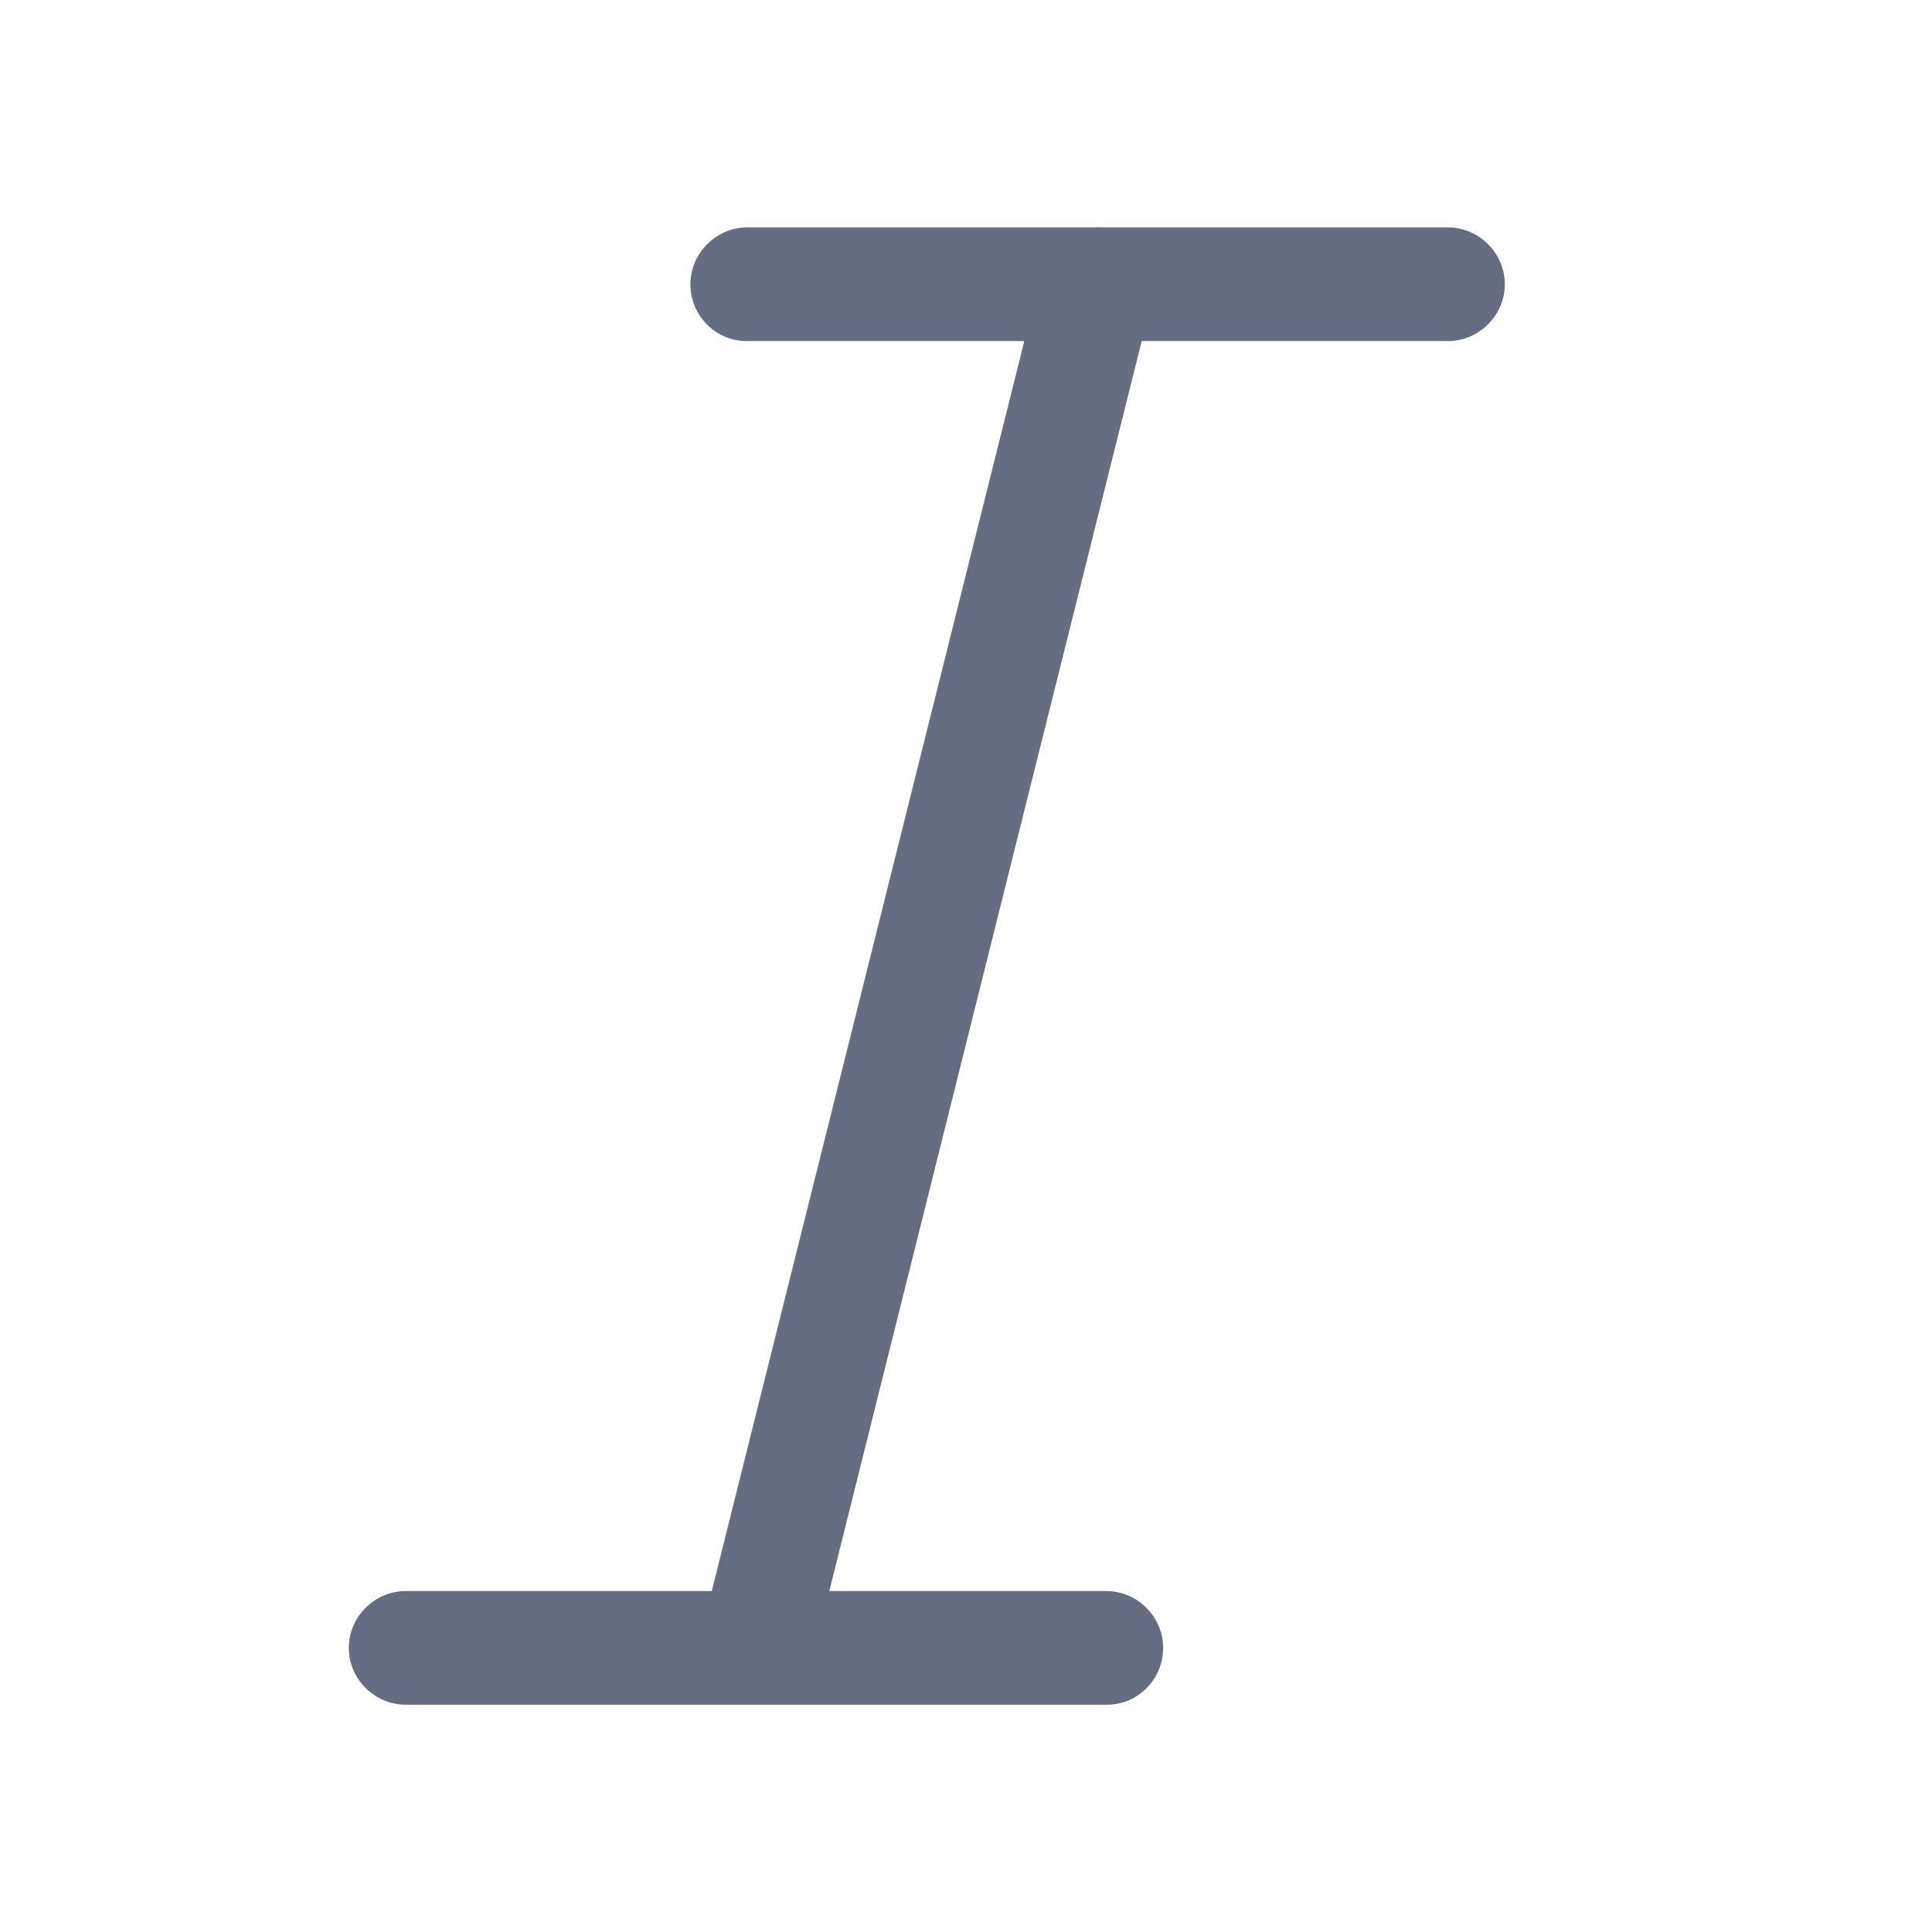
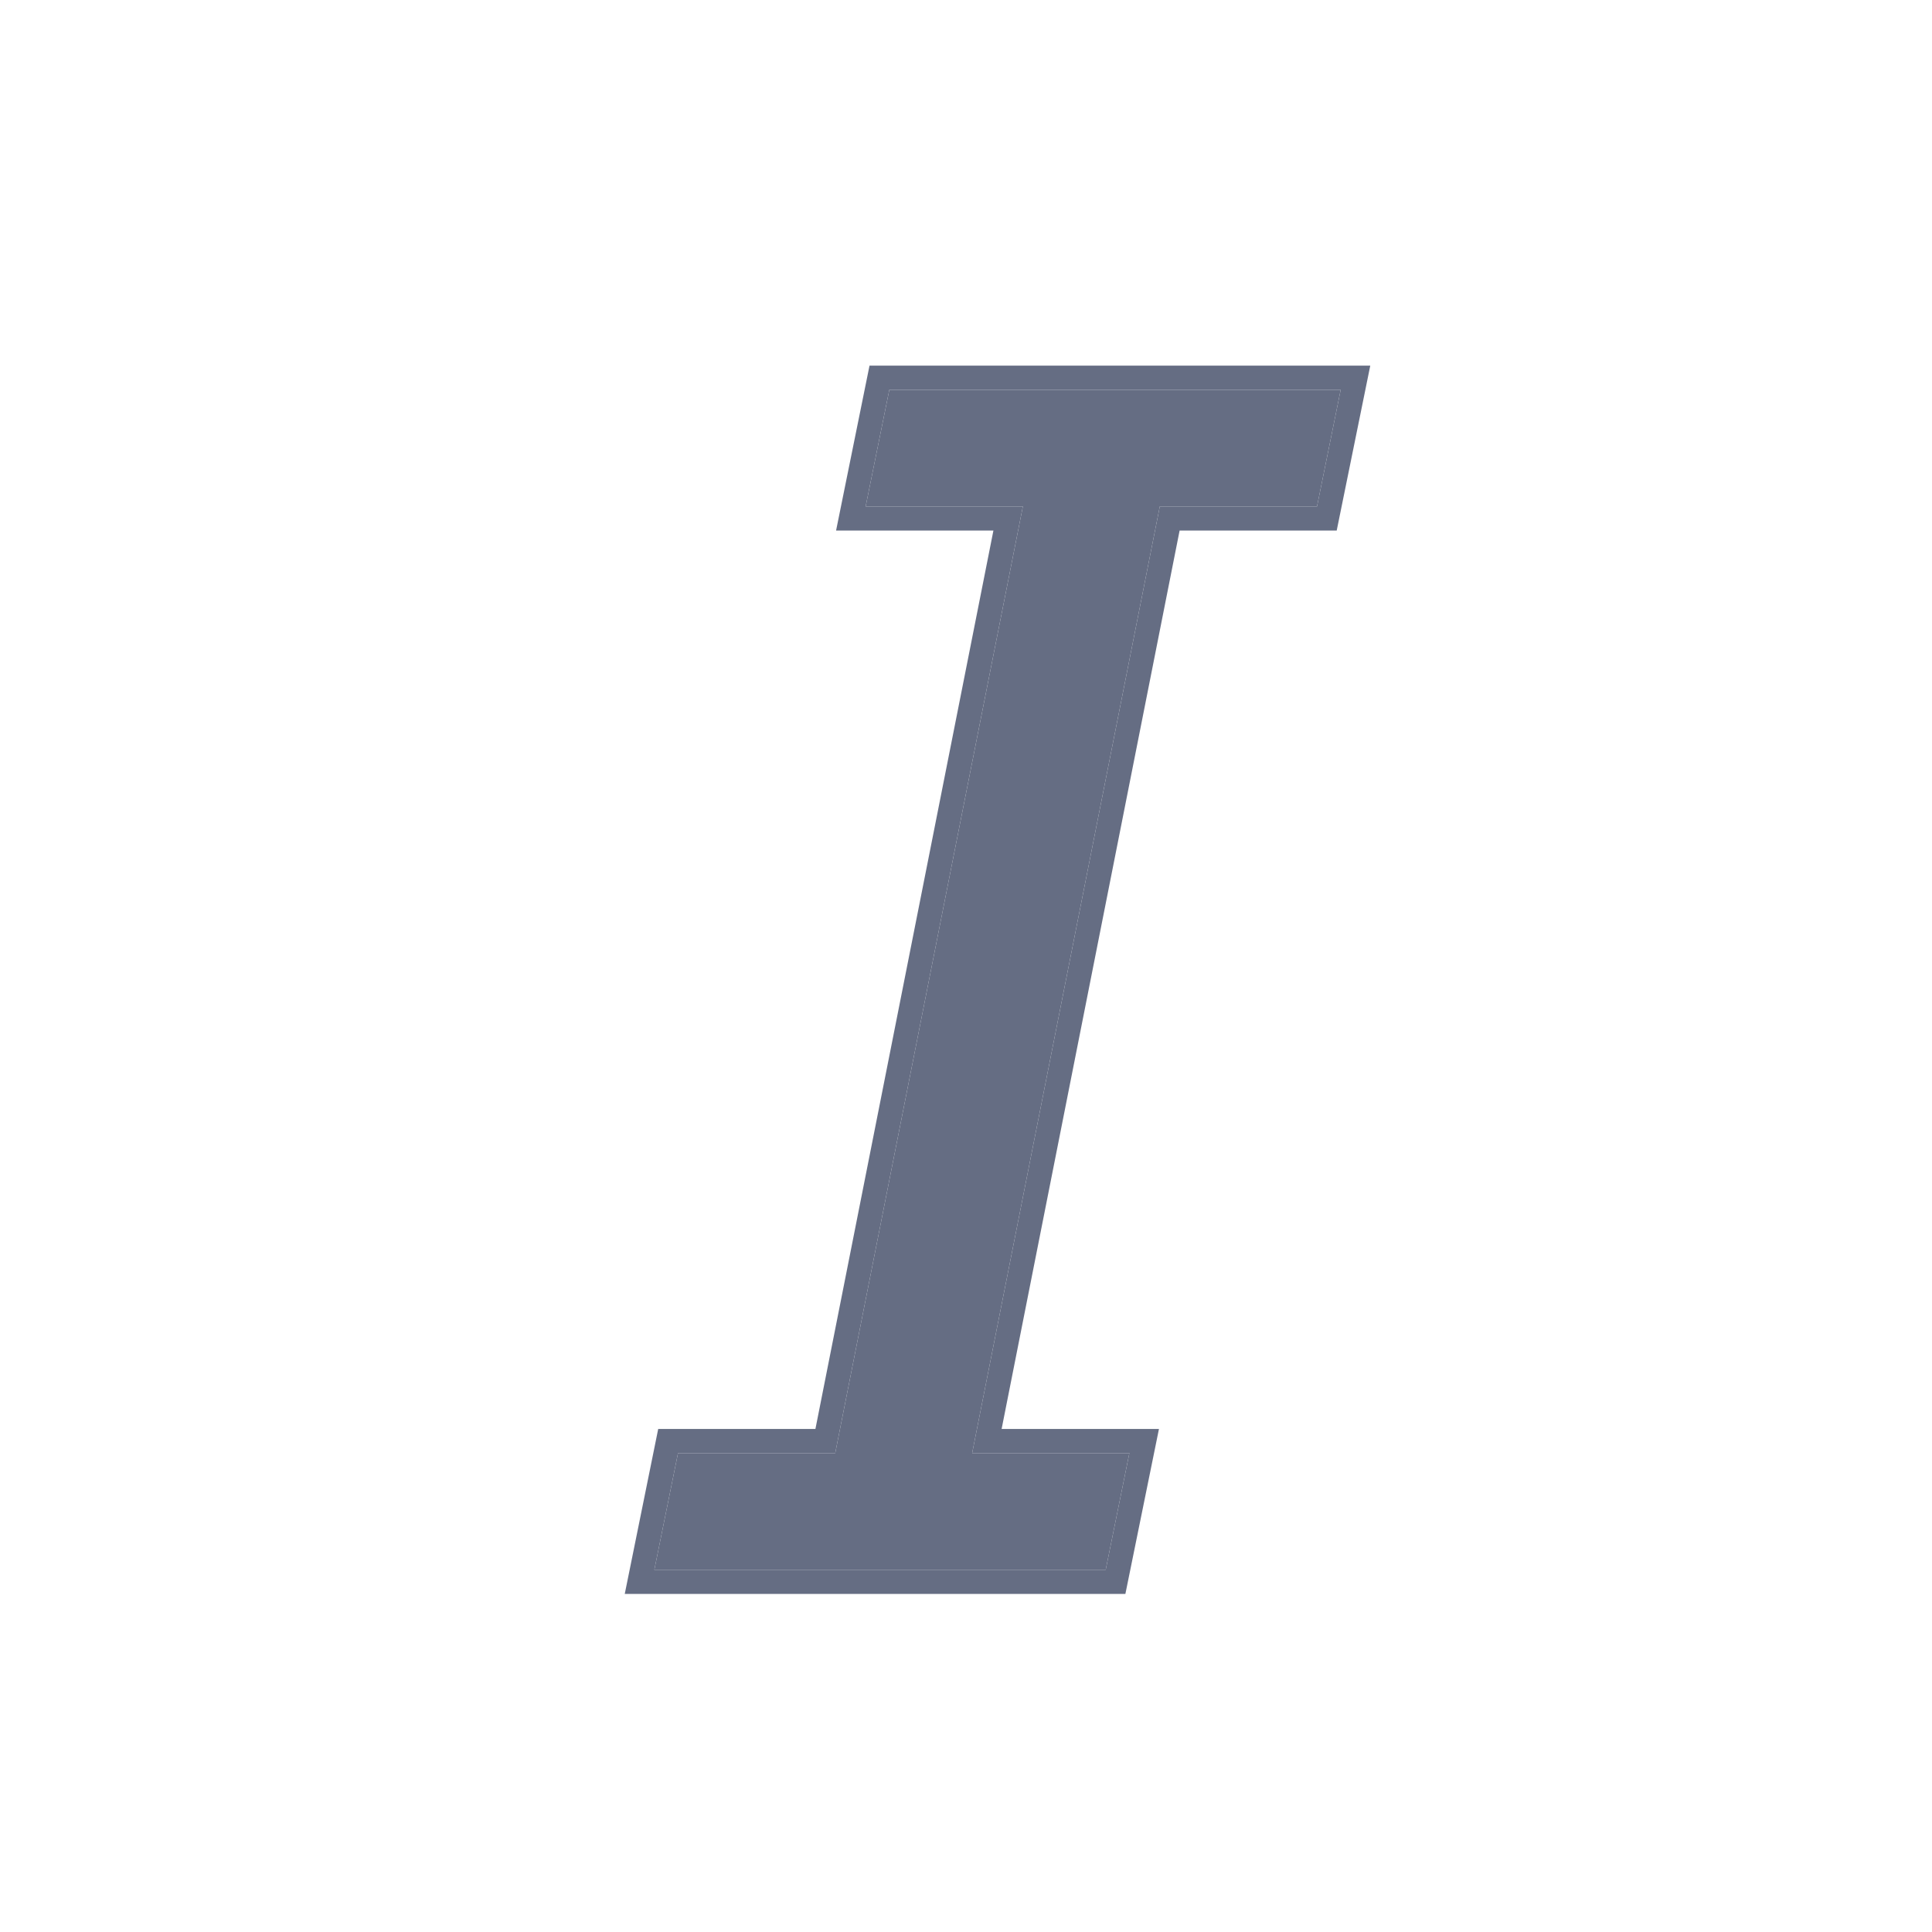
- <svg xmlns="http://www.w3.org/2000/svg" width="17" height="17" viewBox="0 0 17 17" fill="none">
-   <path d="M6.263 14L9.013 3.001H6.569C6.295 3.001 6.075 2.775 6.075 2.501C6.075 2.228 6.302 2.001 6.575 2.001H9.615C9.64 2 9.666 1.999 9.692 2.001H12.741C13.014 2.001 13.241 2.228 13.241 2.501C13.241 2.775 13.014 3.001 12.741 3.001H10.046L7.297 14H9.735C10.008 14 10.235 14.227 10.235 14.5C10.235 14.773 10.015 15 9.742 15H3.569C3.296 15 3.069 14.773 3.069 14.5C3.069 14.227 3.296 14 3.569 14H6.263Z" fill="#656D83" />
+ <svg xmlns="http://www.w3.org/2000/svg" width="16" height="16" viewBox="0 0 16 16" fill="none">
+   <path d="M5.419 13L5.615 12.034H6.917L8.471 4.194H7.169L7.365 3.228H11.103L10.907 4.194H9.605L8.051 12.034H9.353L9.157 13H5.419Z" fill="#656D83" />
+   <path fill-rule="evenodd" clip-rule="evenodd" d="M5.174 13.2L5.451 11.834H6.753L8.227 4.394H6.924L7.201 3.028H11.348L11.07 4.394H9.769L8.295 11.834H9.598L9.32 13.2H5.174ZM8.051 12.034L9.605 4.194H10.907L11.103 3.228H7.365L7.169 4.194H8.471L6.917 12.034H5.615L5.419 13H9.157L9.353 12.034H8.051Z" fill="#656D83" />
</svg>
